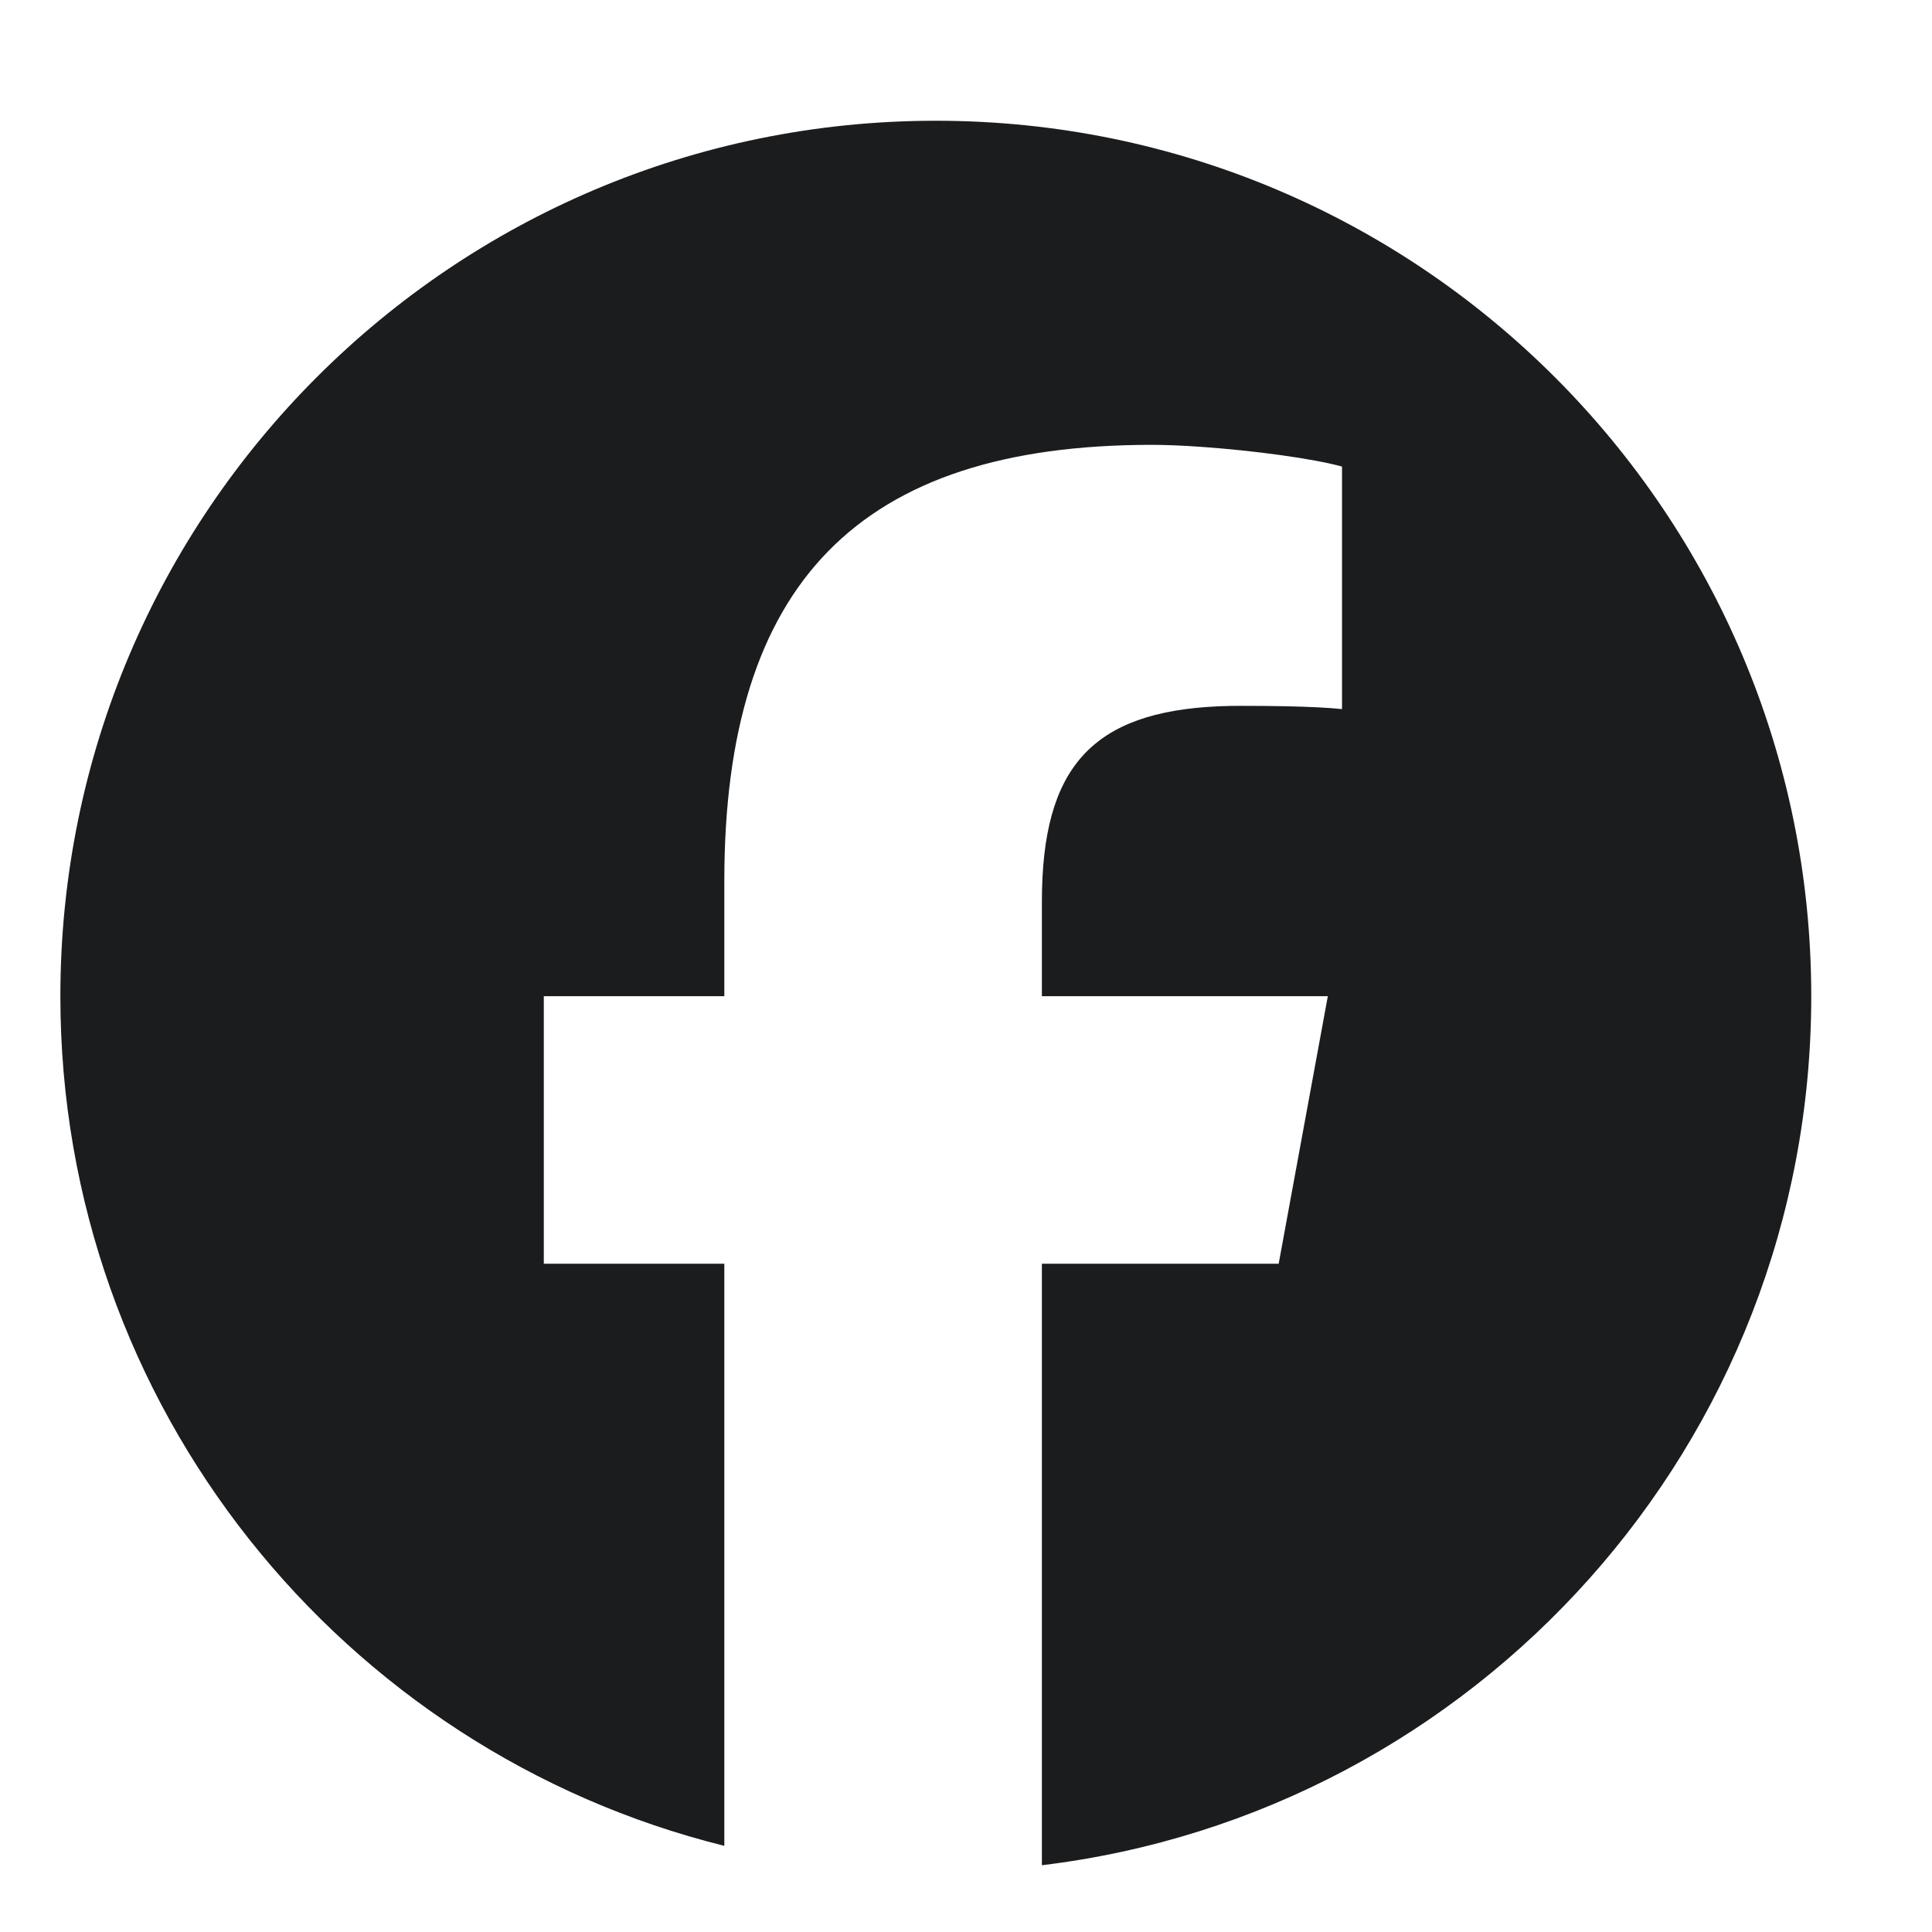
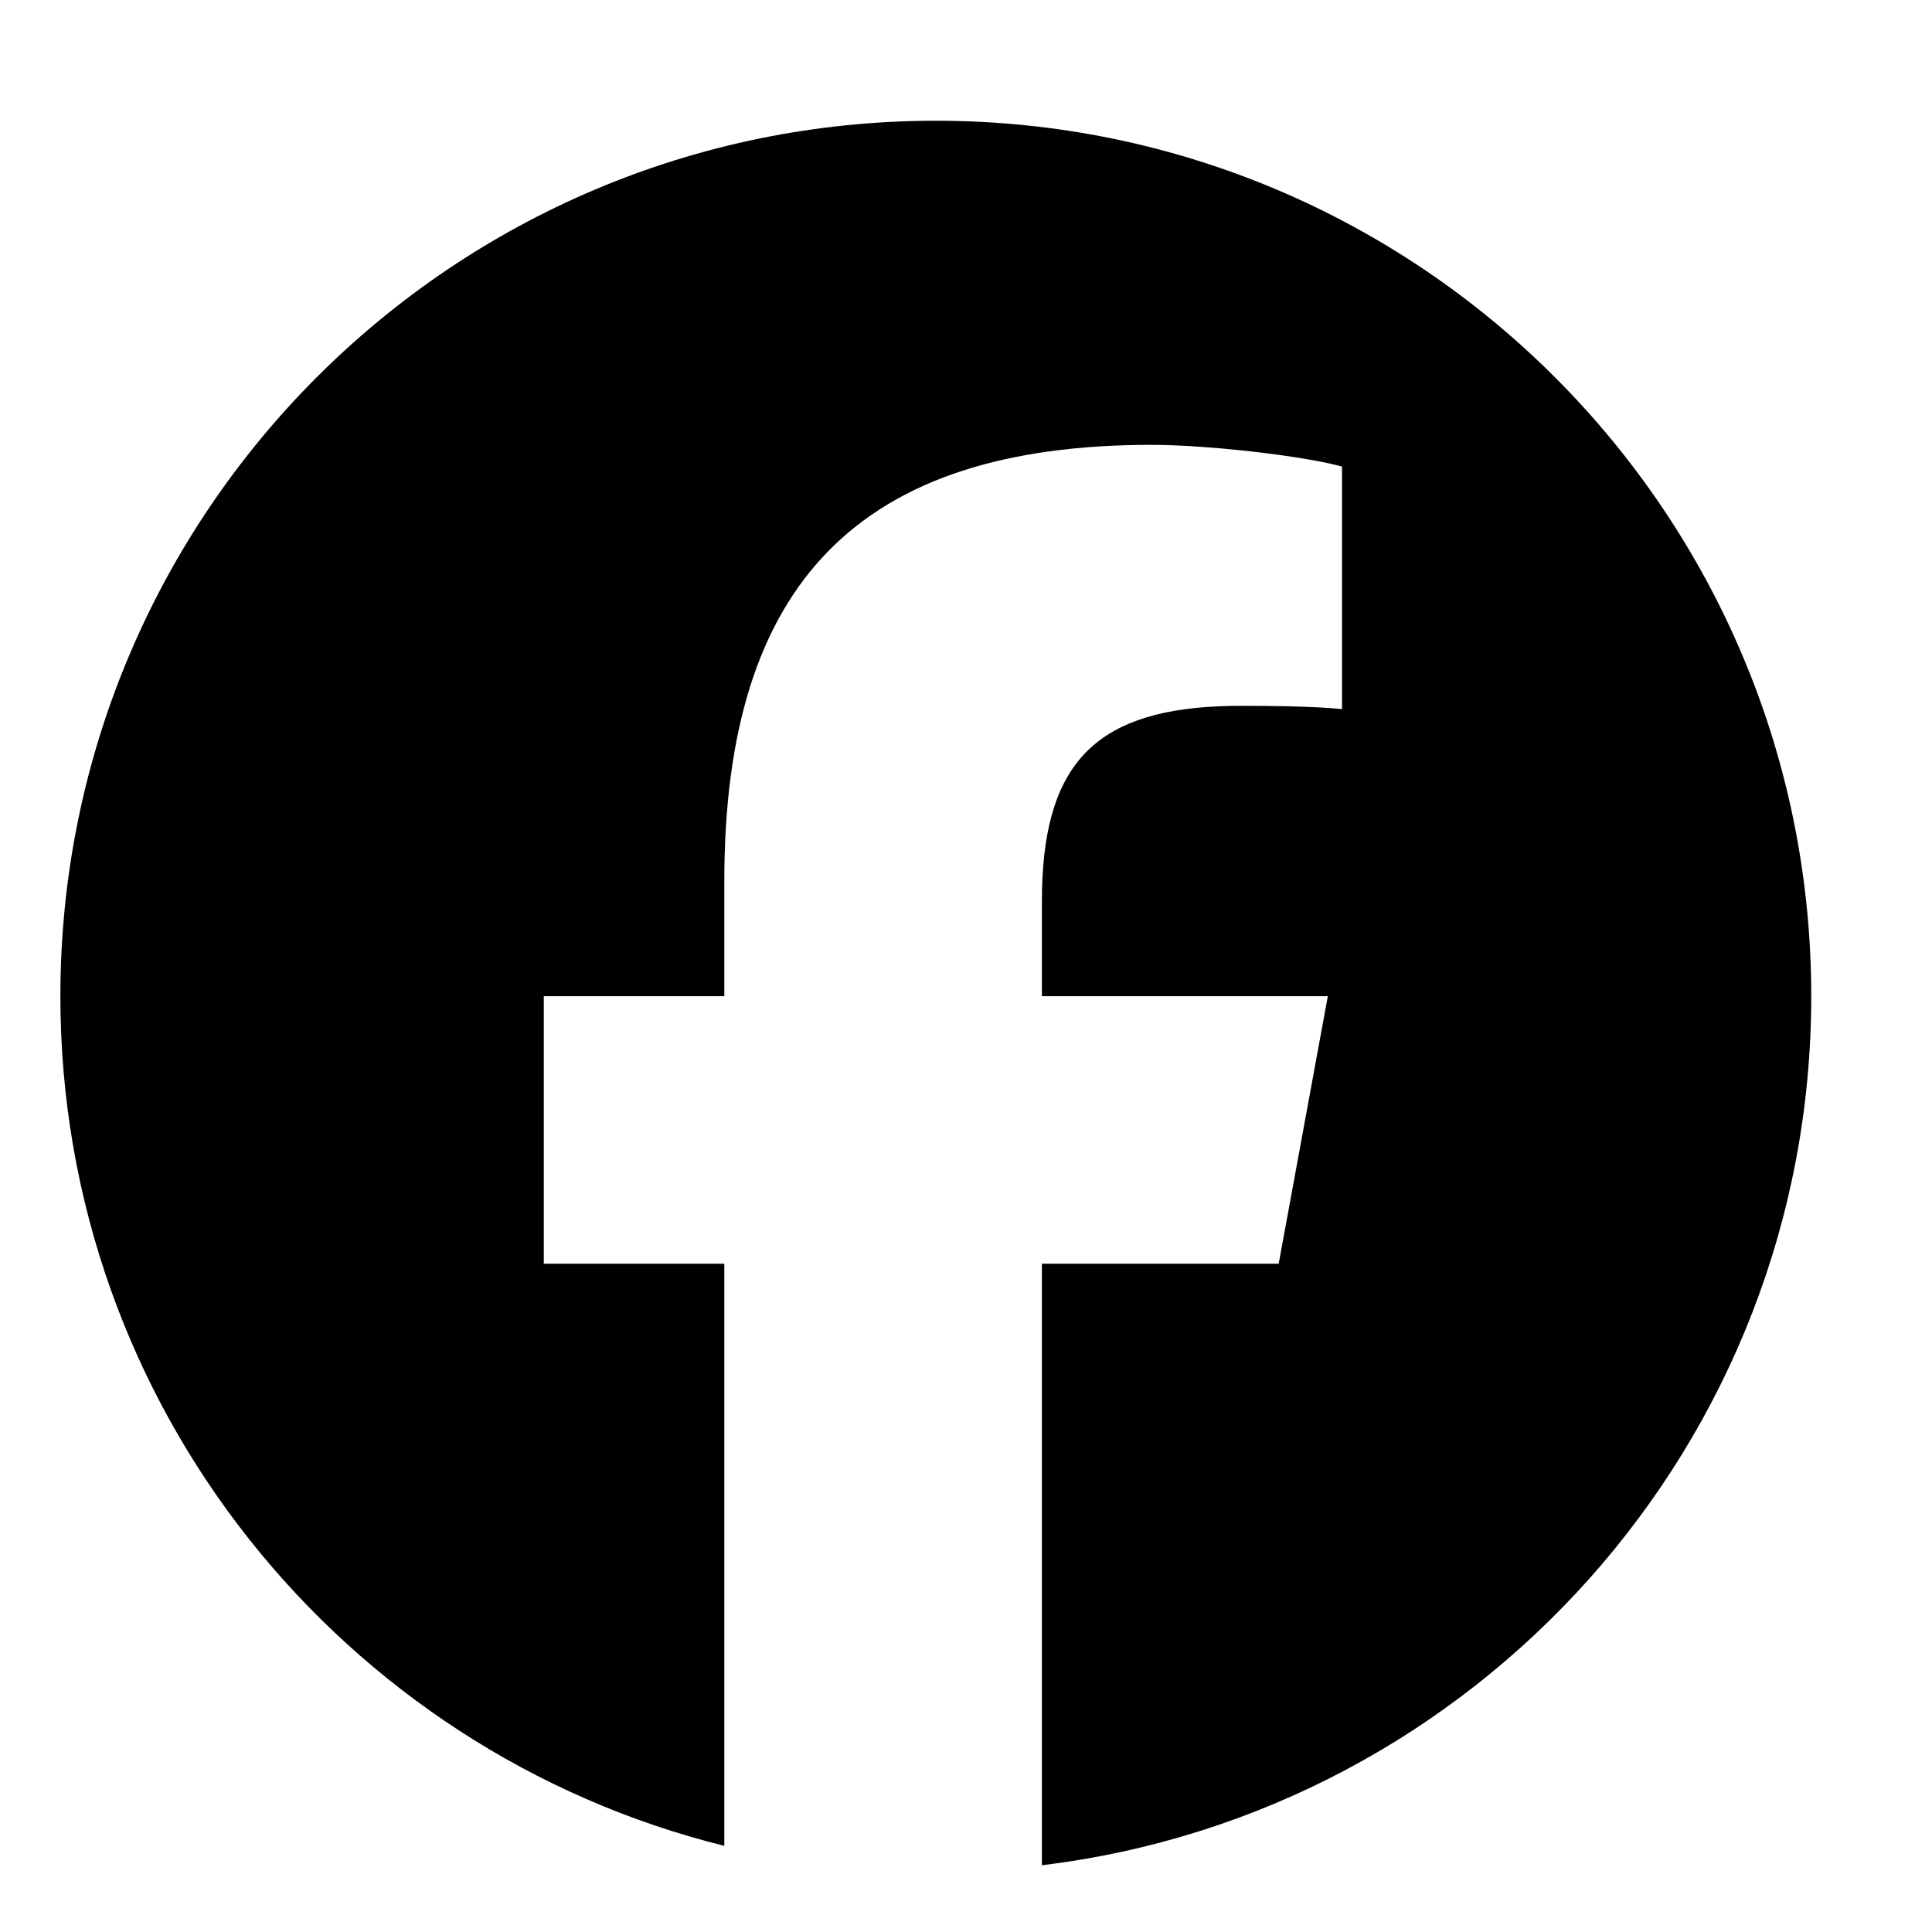
<svg xmlns="http://www.w3.org/2000/svg" width="32" height="32" viewBox="0 0 32 32" fill="none">
-   <path d="M15.5 2C23.508 2 30 8.492 30 16.5C30 23.913 24.436 30.027 17.257 30.894V20.931H21.179L21.993 16.5H17.257V14.933C17.257 12.713 18.083 11.788 20.195 11.698C20.31 11.693 20.43 11.691 20.552 11.691C20.83 11.691 21.086 11.693 21.317 11.698C21.701 11.707 22.014 11.722 22.228 11.745L22.228 7.728C21.749 7.595 20.76 7.462 19.905 7.402C19.602 7.38 19.316 7.368 19.076 7.368C14.23 7.368 11.997 9.655 11.997 14.591V16.5H9.007L9.007 20.931H11.997V30.573C5.681 29.006 1 23.3 1 16.5C1 8.492 7.492 2 15.5 2Z" fill="#1A1C1E" />
+   <path d="M15.5 2C23.508 2 30 8.492 30 16.5C30 23.913 24.436 30.027 17.257 30.894V20.931H21.179L21.993 16.5H17.257V14.933C17.257 12.713 18.083 11.788 20.195 11.698C20.31 11.693 20.43 11.691 20.552 11.691C20.83 11.691 21.086 11.693 21.317 11.698C21.701 11.707 22.014 11.722 22.228 11.745L22.228 7.728C21.749 7.595 20.76 7.462 19.905 7.402C19.602 7.38 19.316 7.368 19.076 7.368C14.23 7.368 11.997 9.655 11.997 14.591V16.5H9.007L9.007 20.931H11.997V30.573C5.681 29.006 1 23.3 1 16.5C1 8.492 7.492 2 15.5 2Z" fill="currentColor" />
</svg>
